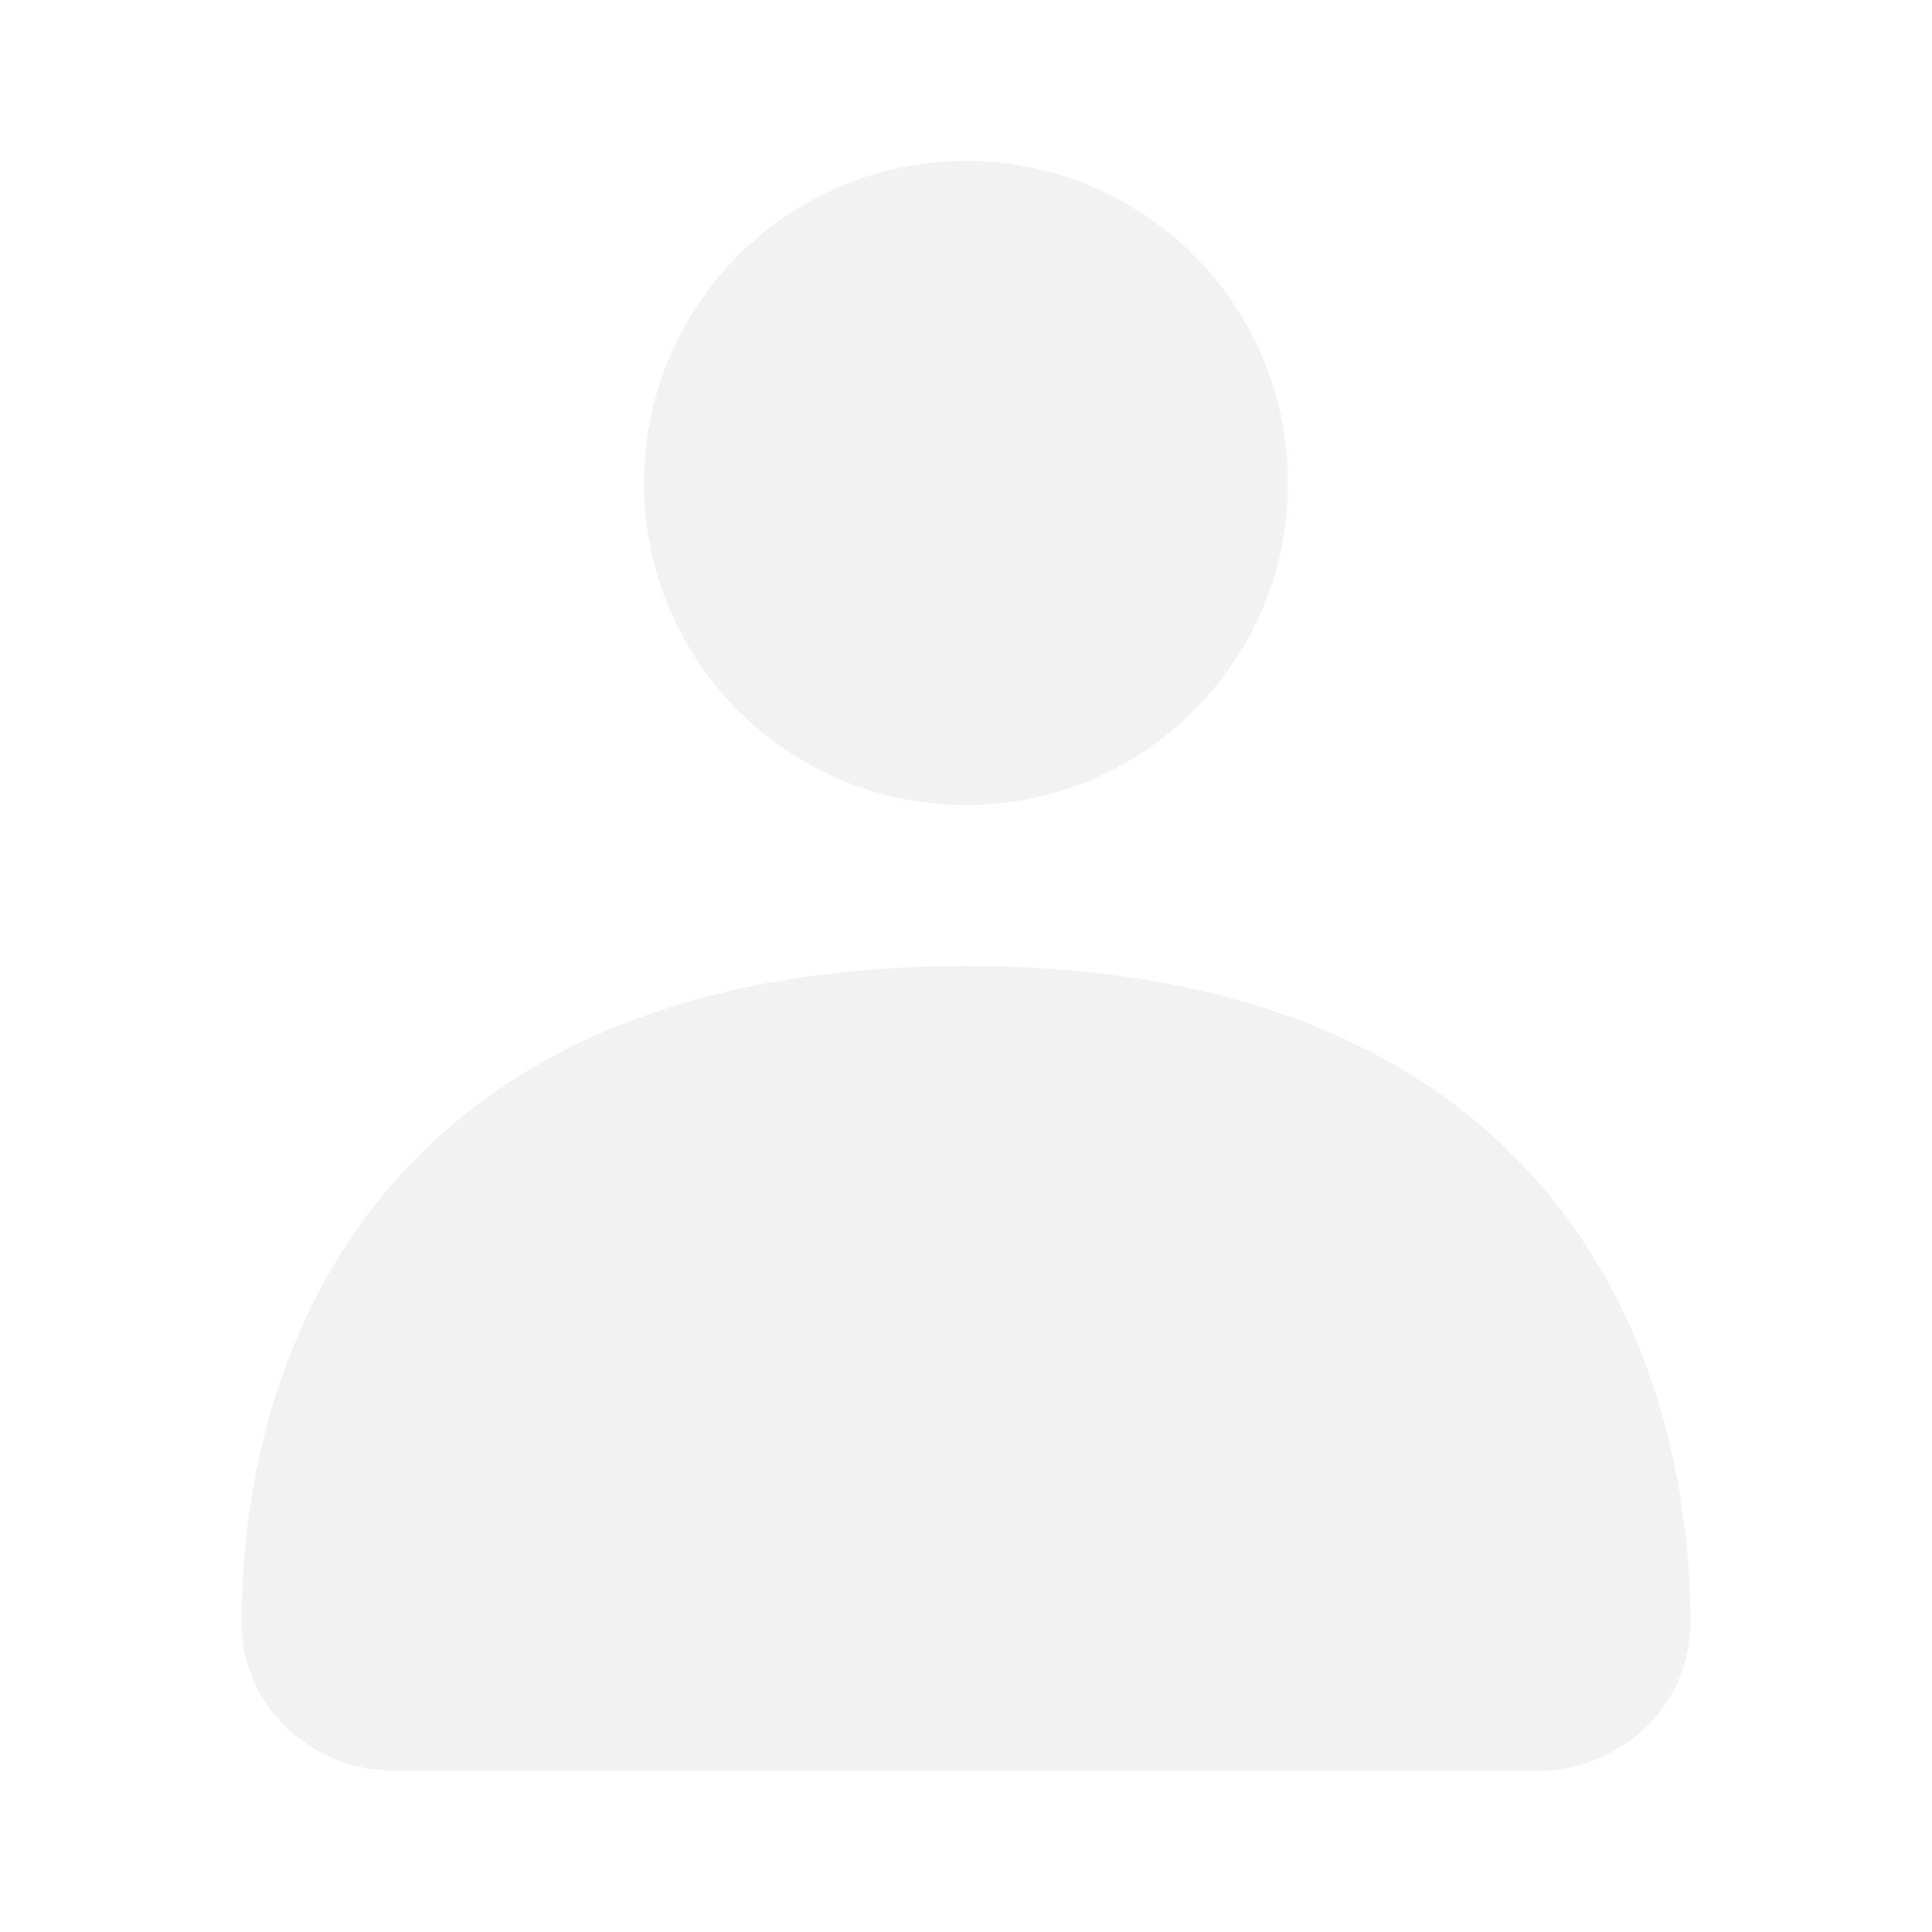
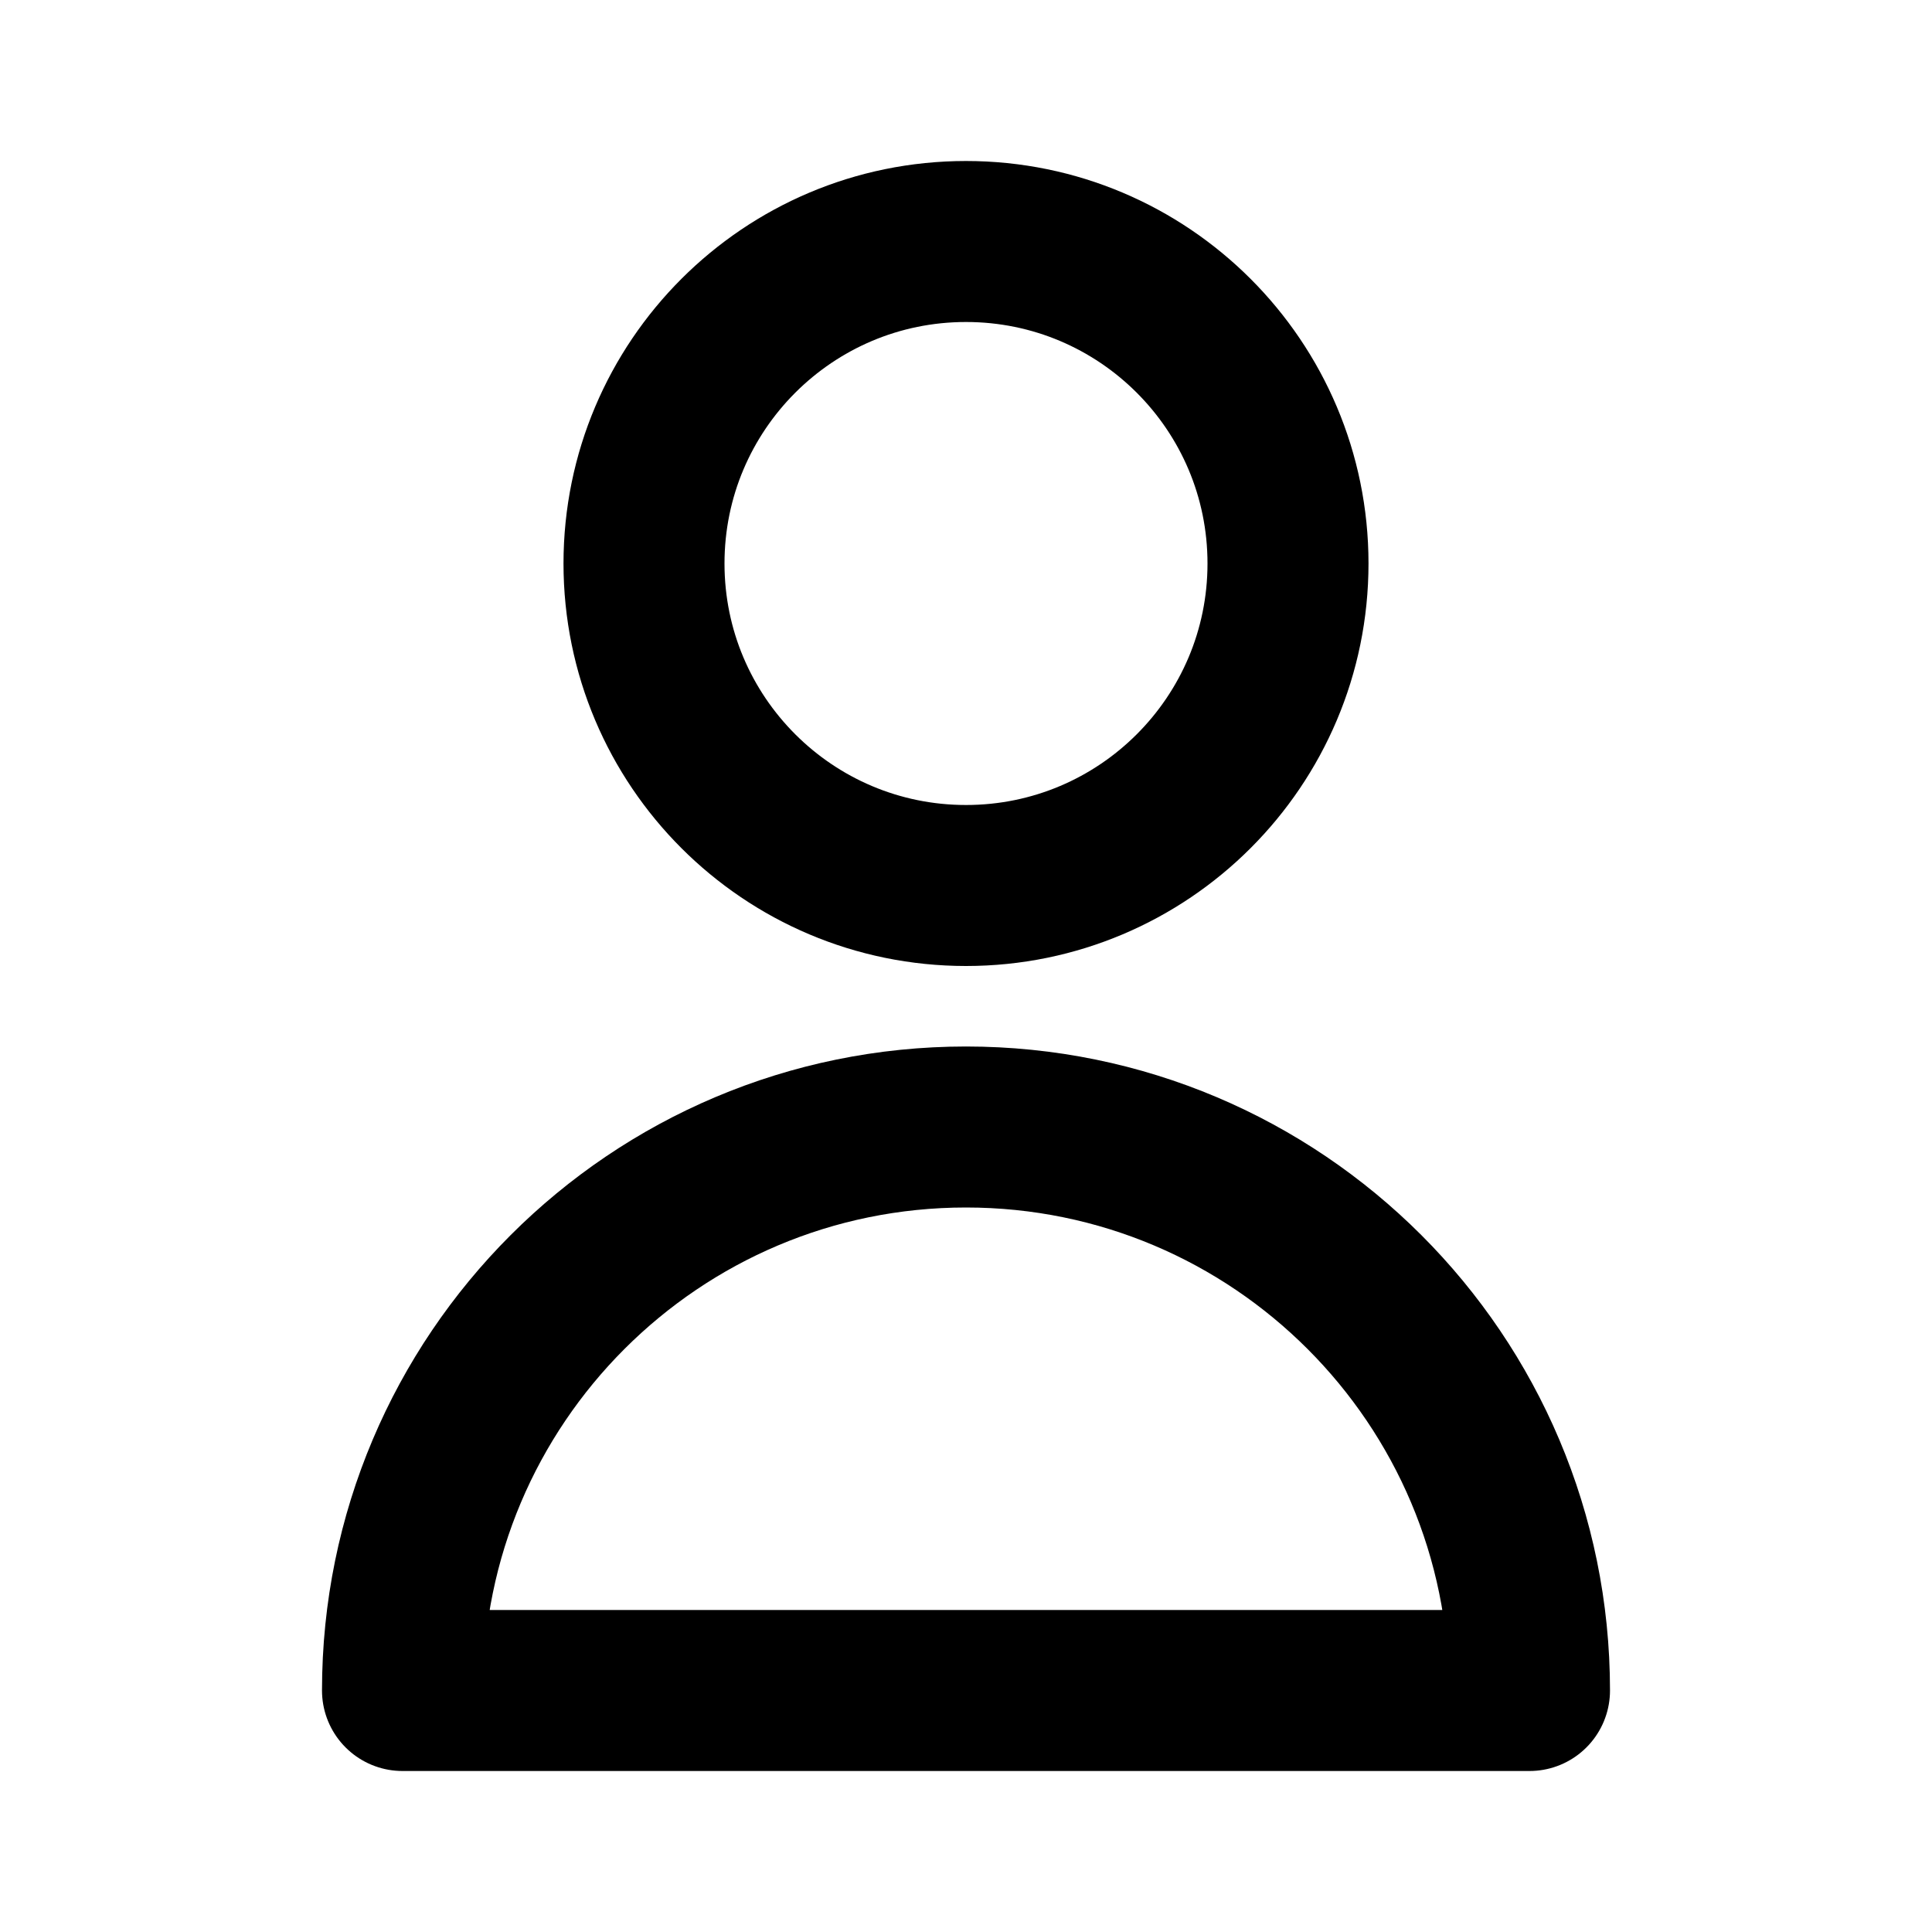
- <svg xmlns="http://www.w3.org/2000/svg" width="31" height="31" viewBox="0 0 31 31" fill="none">
-   <path fill-rule="evenodd" clip-rule="evenodd" d="M5.782 19.646C7.48 17.28 10.486 15.5 15.5 15.5C20.513 15.5 23.52 17.28 25.218 19.646C26.858 21.934 27.12 24.555 27.125 26.006C27.13 27.465 25.907 28.417 24.653 28.417H6.346C5.093 28.417 3.87 27.465 3.875 26.006C3.88 24.555 4.141 21.934 5.782 19.646Z" fill="#F2F2F2" />
-   <path fill-rule="evenodd" clip-rule="evenodd" d="M15.5 12.917C18.354 12.917 20.667 10.603 20.667 7.75C20.667 4.896 18.354 2.583 15.5 2.583C12.646 2.583 10.333 4.896 10.333 7.75C10.333 10.603 12.646 12.917 15.5 12.917Z" fill="#F2F2F2" />
+ <svg xmlns="http://www.w3.org/2000/svg" fill="none" viewBox="0 0 24 24" stroke="currentColor" stroke-width="2">
+   <path stroke-linecap="round" stroke-linejoin="round" d="M16 7a4 4 0 11-8 0 4 4 0 018 0zM12 14a7 7 0 00-7 7h14a7 7 0 00-7-7z" />
</svg>
